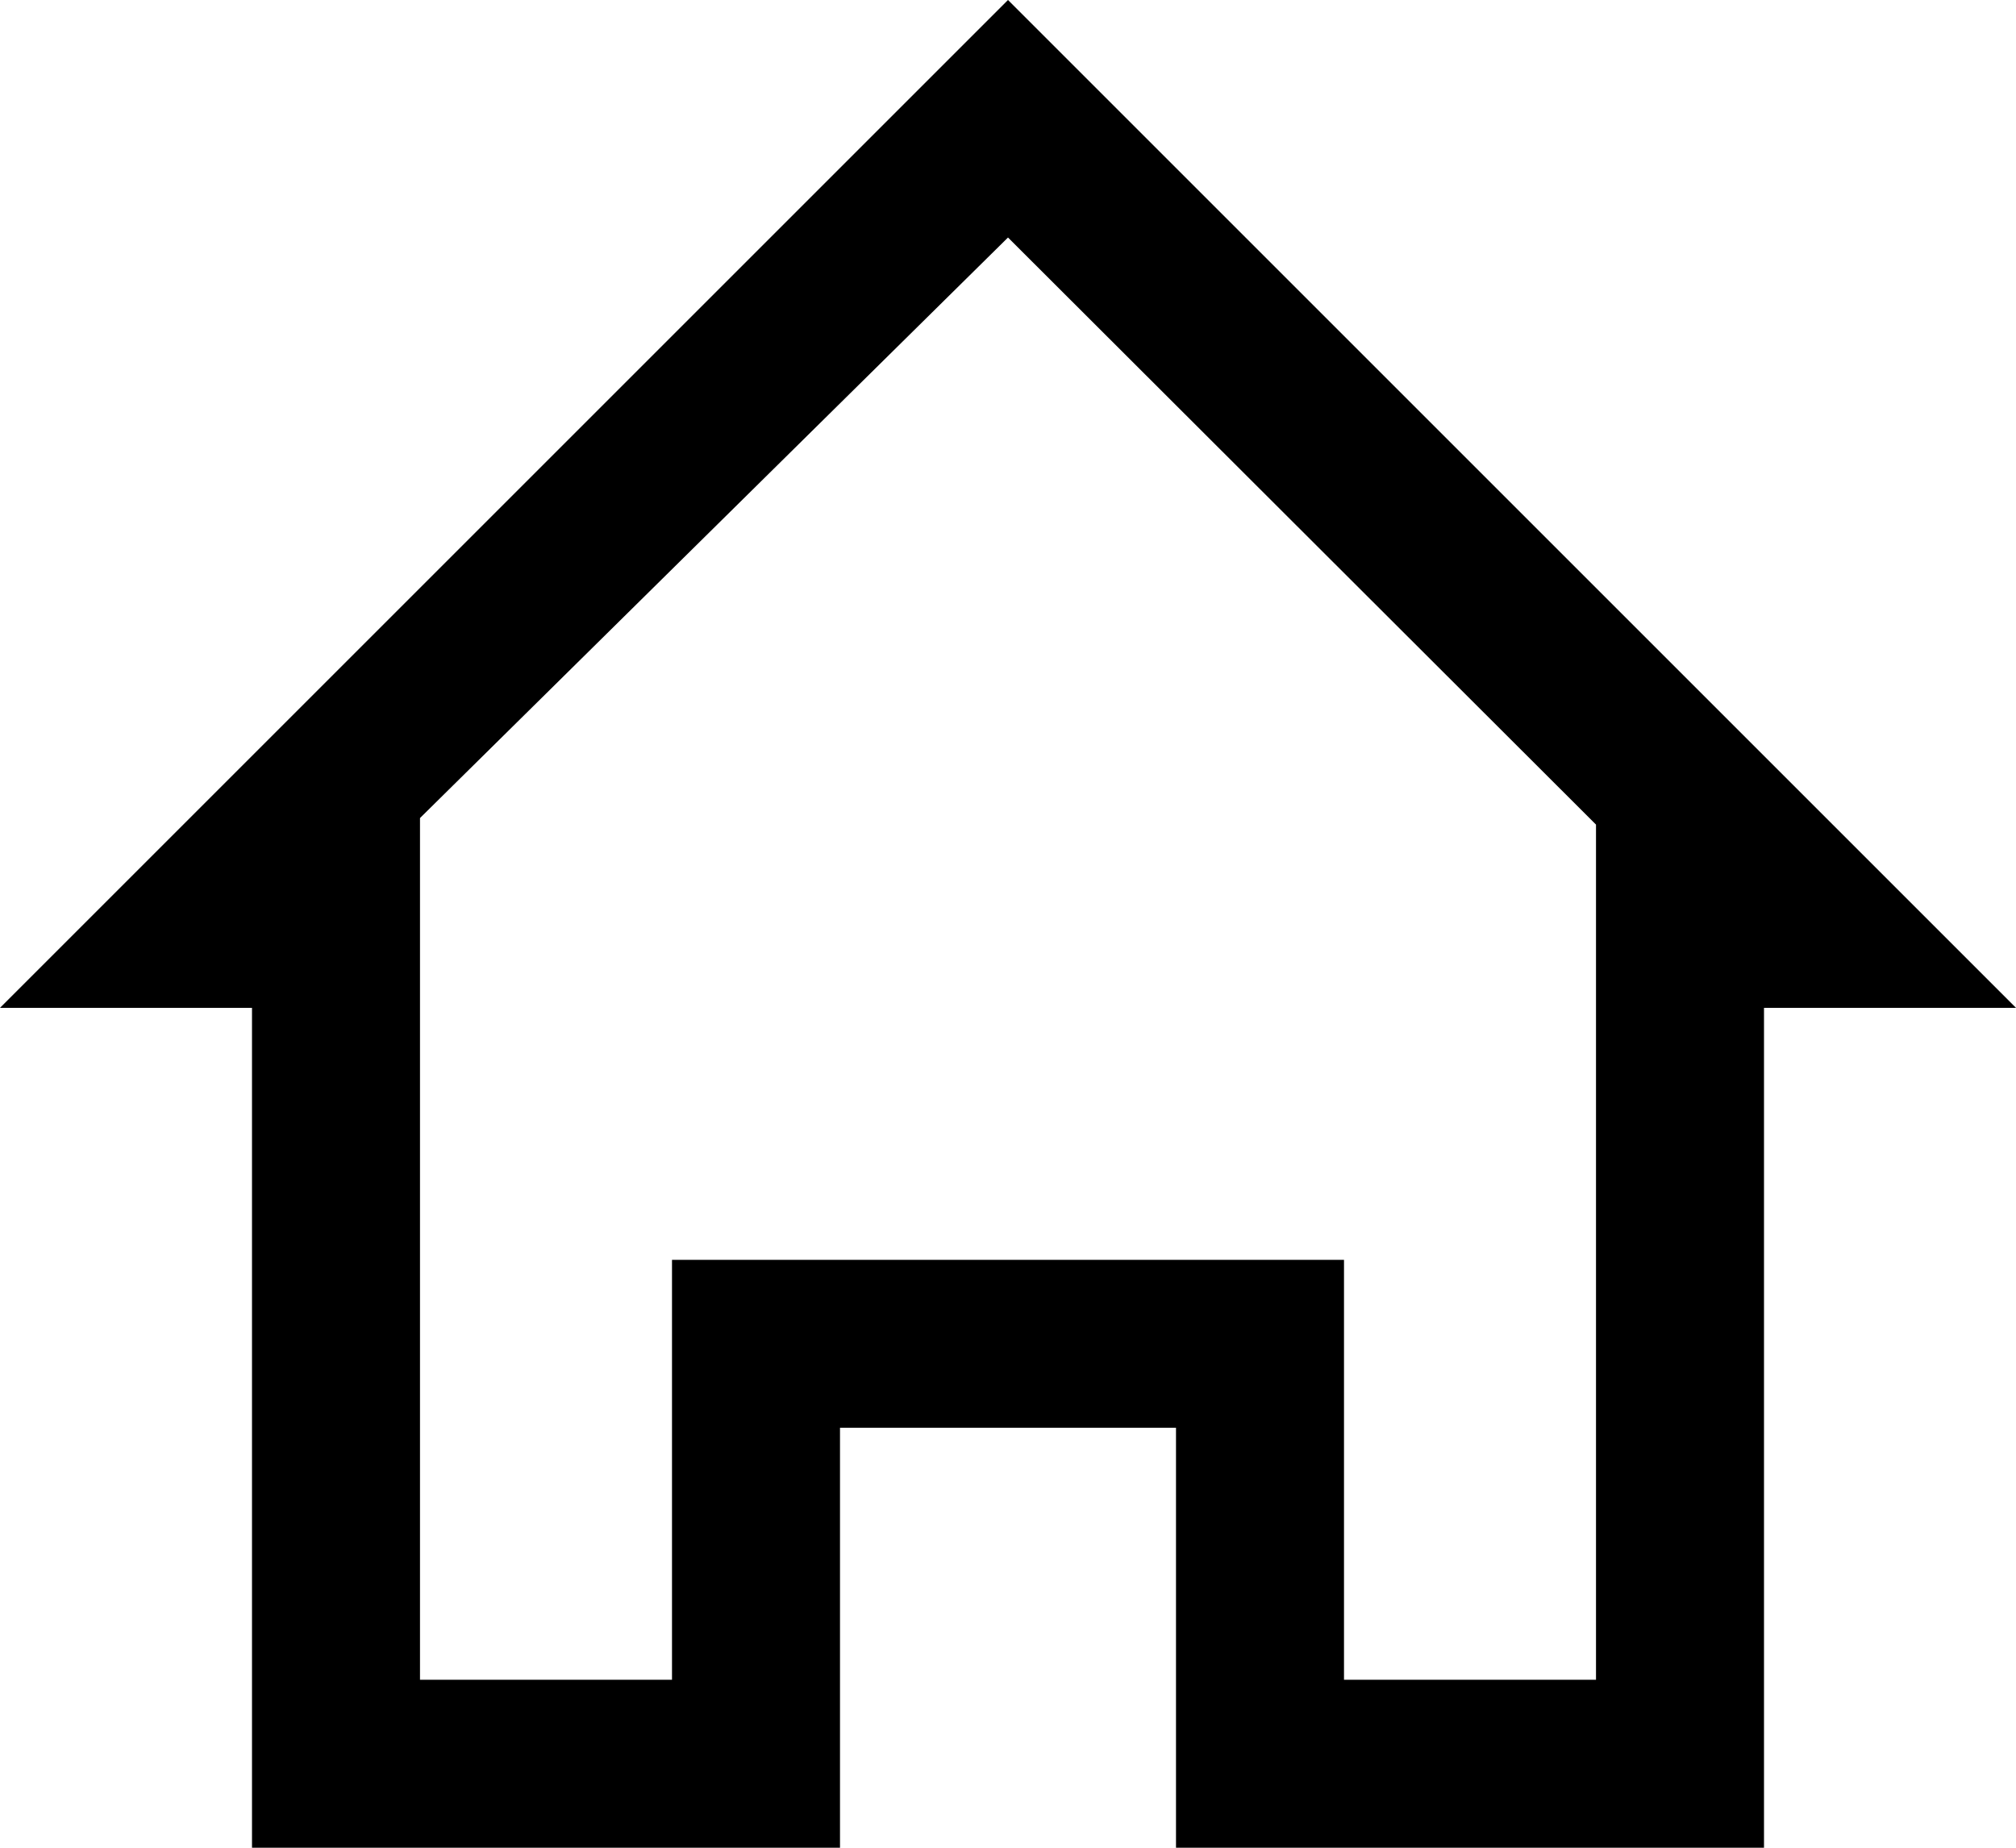
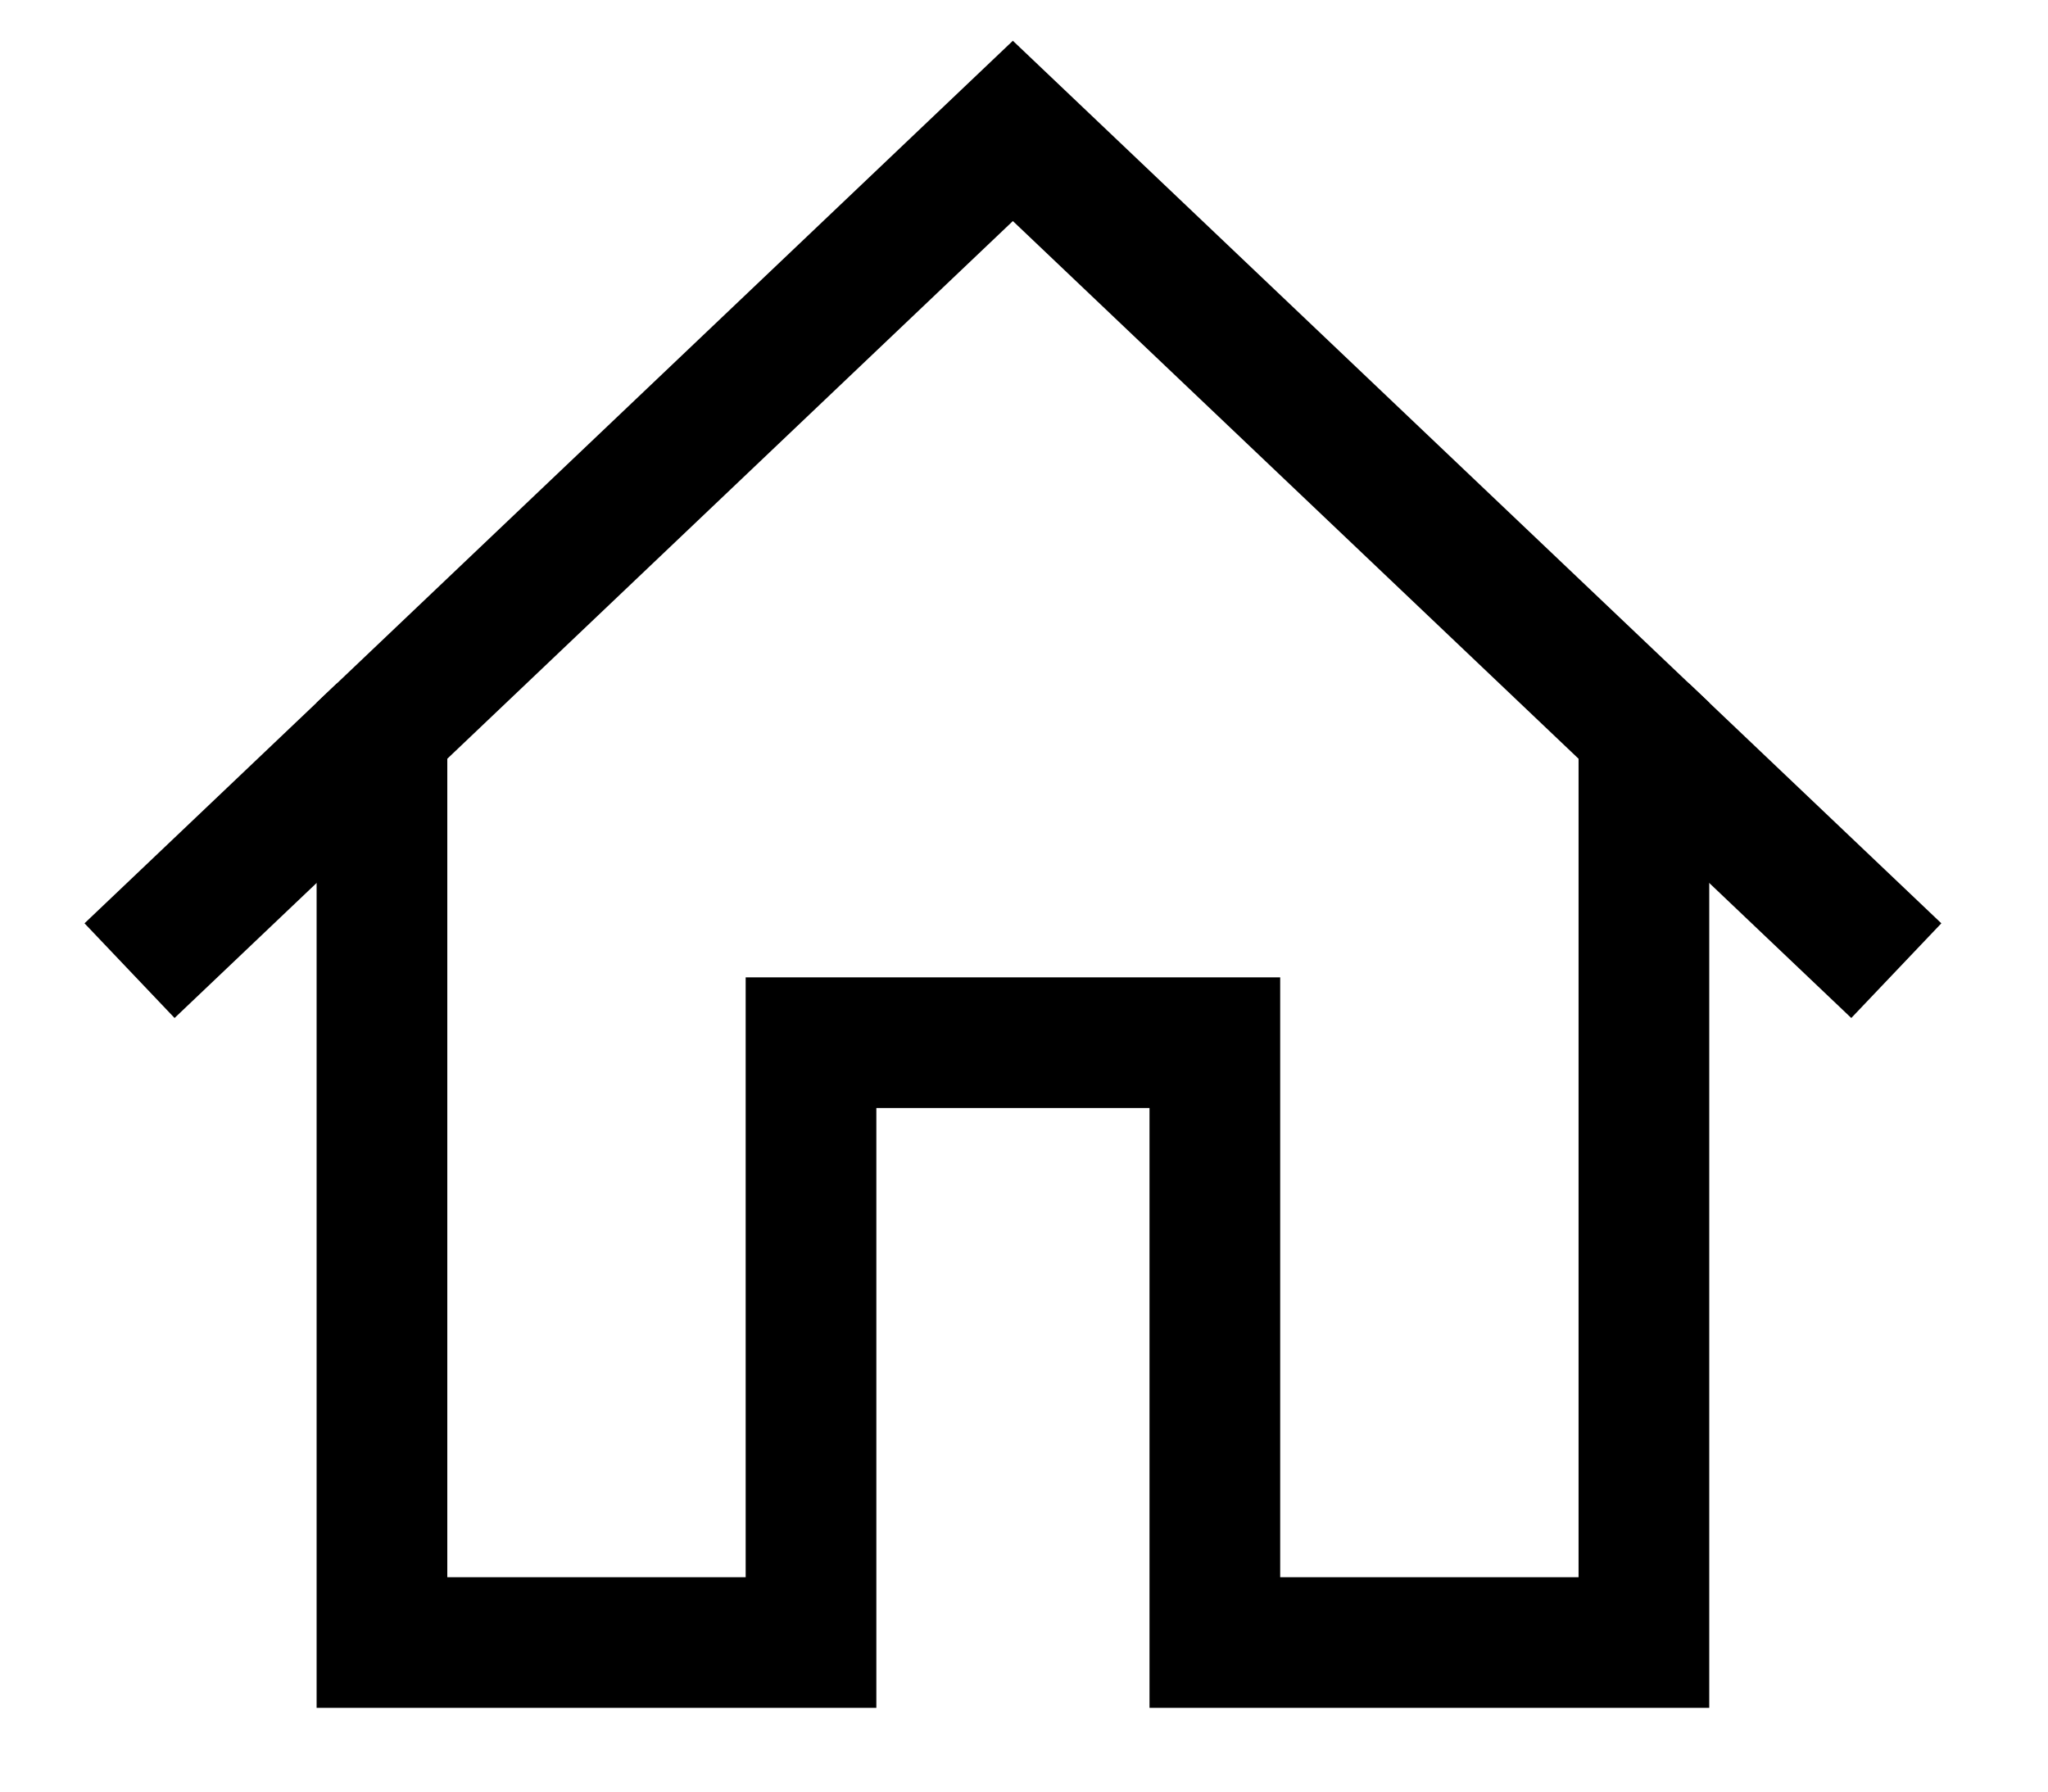
- <svg xmlns="http://www.w3.org/2000/svg" width="24px" height="22px" viewBox="0 0 24 22" version="1.1">
+ <svg xmlns="http://www.w3.org/2000/svg" width="16px" height="14px" viewBox="0 0 16 14" version="1.1">
  <defs />
-   <g id="Page-1" stroke="none" stroke-width="1" fill="none" fill-rule="evenodd">
-     <path d="M24,12 L12,0 L0,12 L3,12 L3,22 L10,22 L10,17 L14,17 L14,22 L21,22 L21,12 L24,12 L24,12 Z M16,20 L16,15 L8,15 L8,20 L5,20 L5,9.74 L12,2.828 L19,9.818 L19,20 L16,20 Z" id="Shape" fill="#000000" />
+   <g id="1440" stroke="none" stroke-width="1" fill="none" fill-rule="evenodd">
+     <g id="1680_ST_4.2_PE_CAS-OnlineMarketing@2x" transform="translate(-338, -344)" stroke="#000000">
+       <g id="content">
+         <g id="home-icon" transform="translate(339, 345)">
+           <g>
+             <polygon id="Stroke-1" stroke-width="1.021" points="1.984 4.71 1.984 11.835 5.336 11.835 5.336 7.148 8.491 7.148 8.491 11.835 11.843 11.835 11.843 4.71 6.913 0.023" />
+             <path d="M1.984,4.71 L0.012,6.585" id="Stroke-3" stroke-width="1.021" />
+             <path d="M11.843,4.71 L13.815,6.585" id="Stroke-5" stroke-width="1.021" />
+           </g>
+         </g>
+       </g>
+     </g>
  </g>
</svg>
